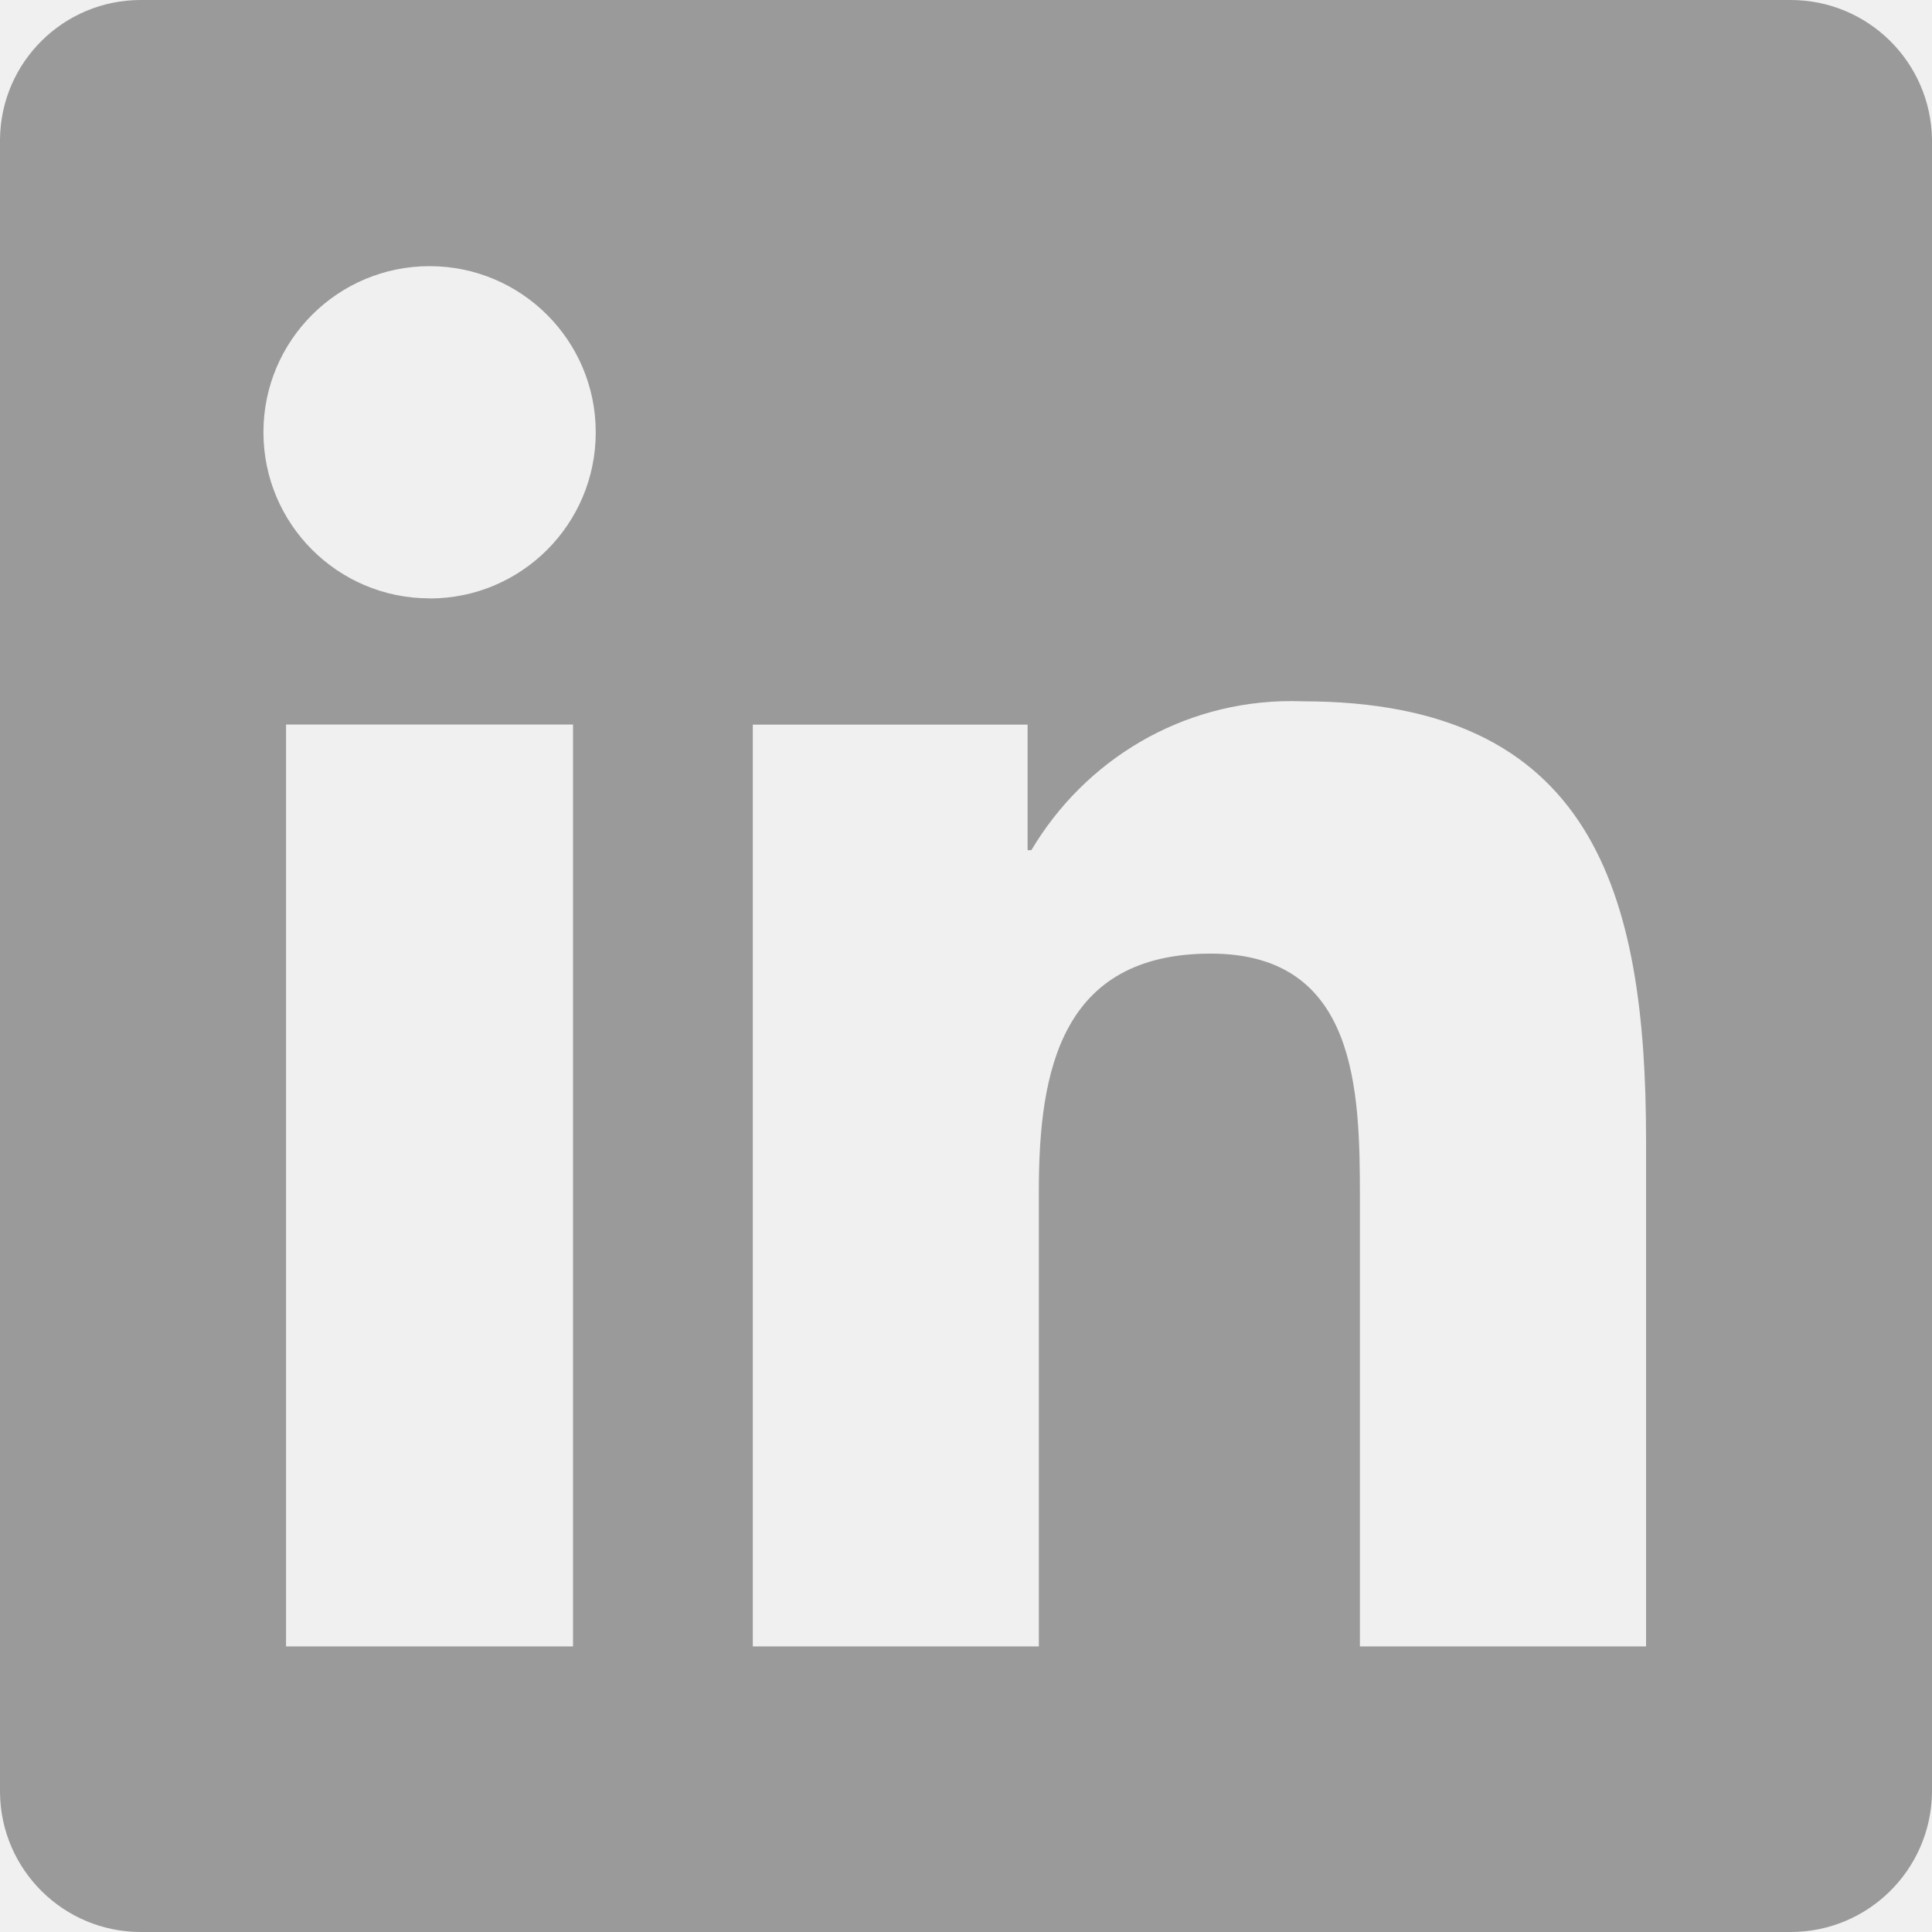
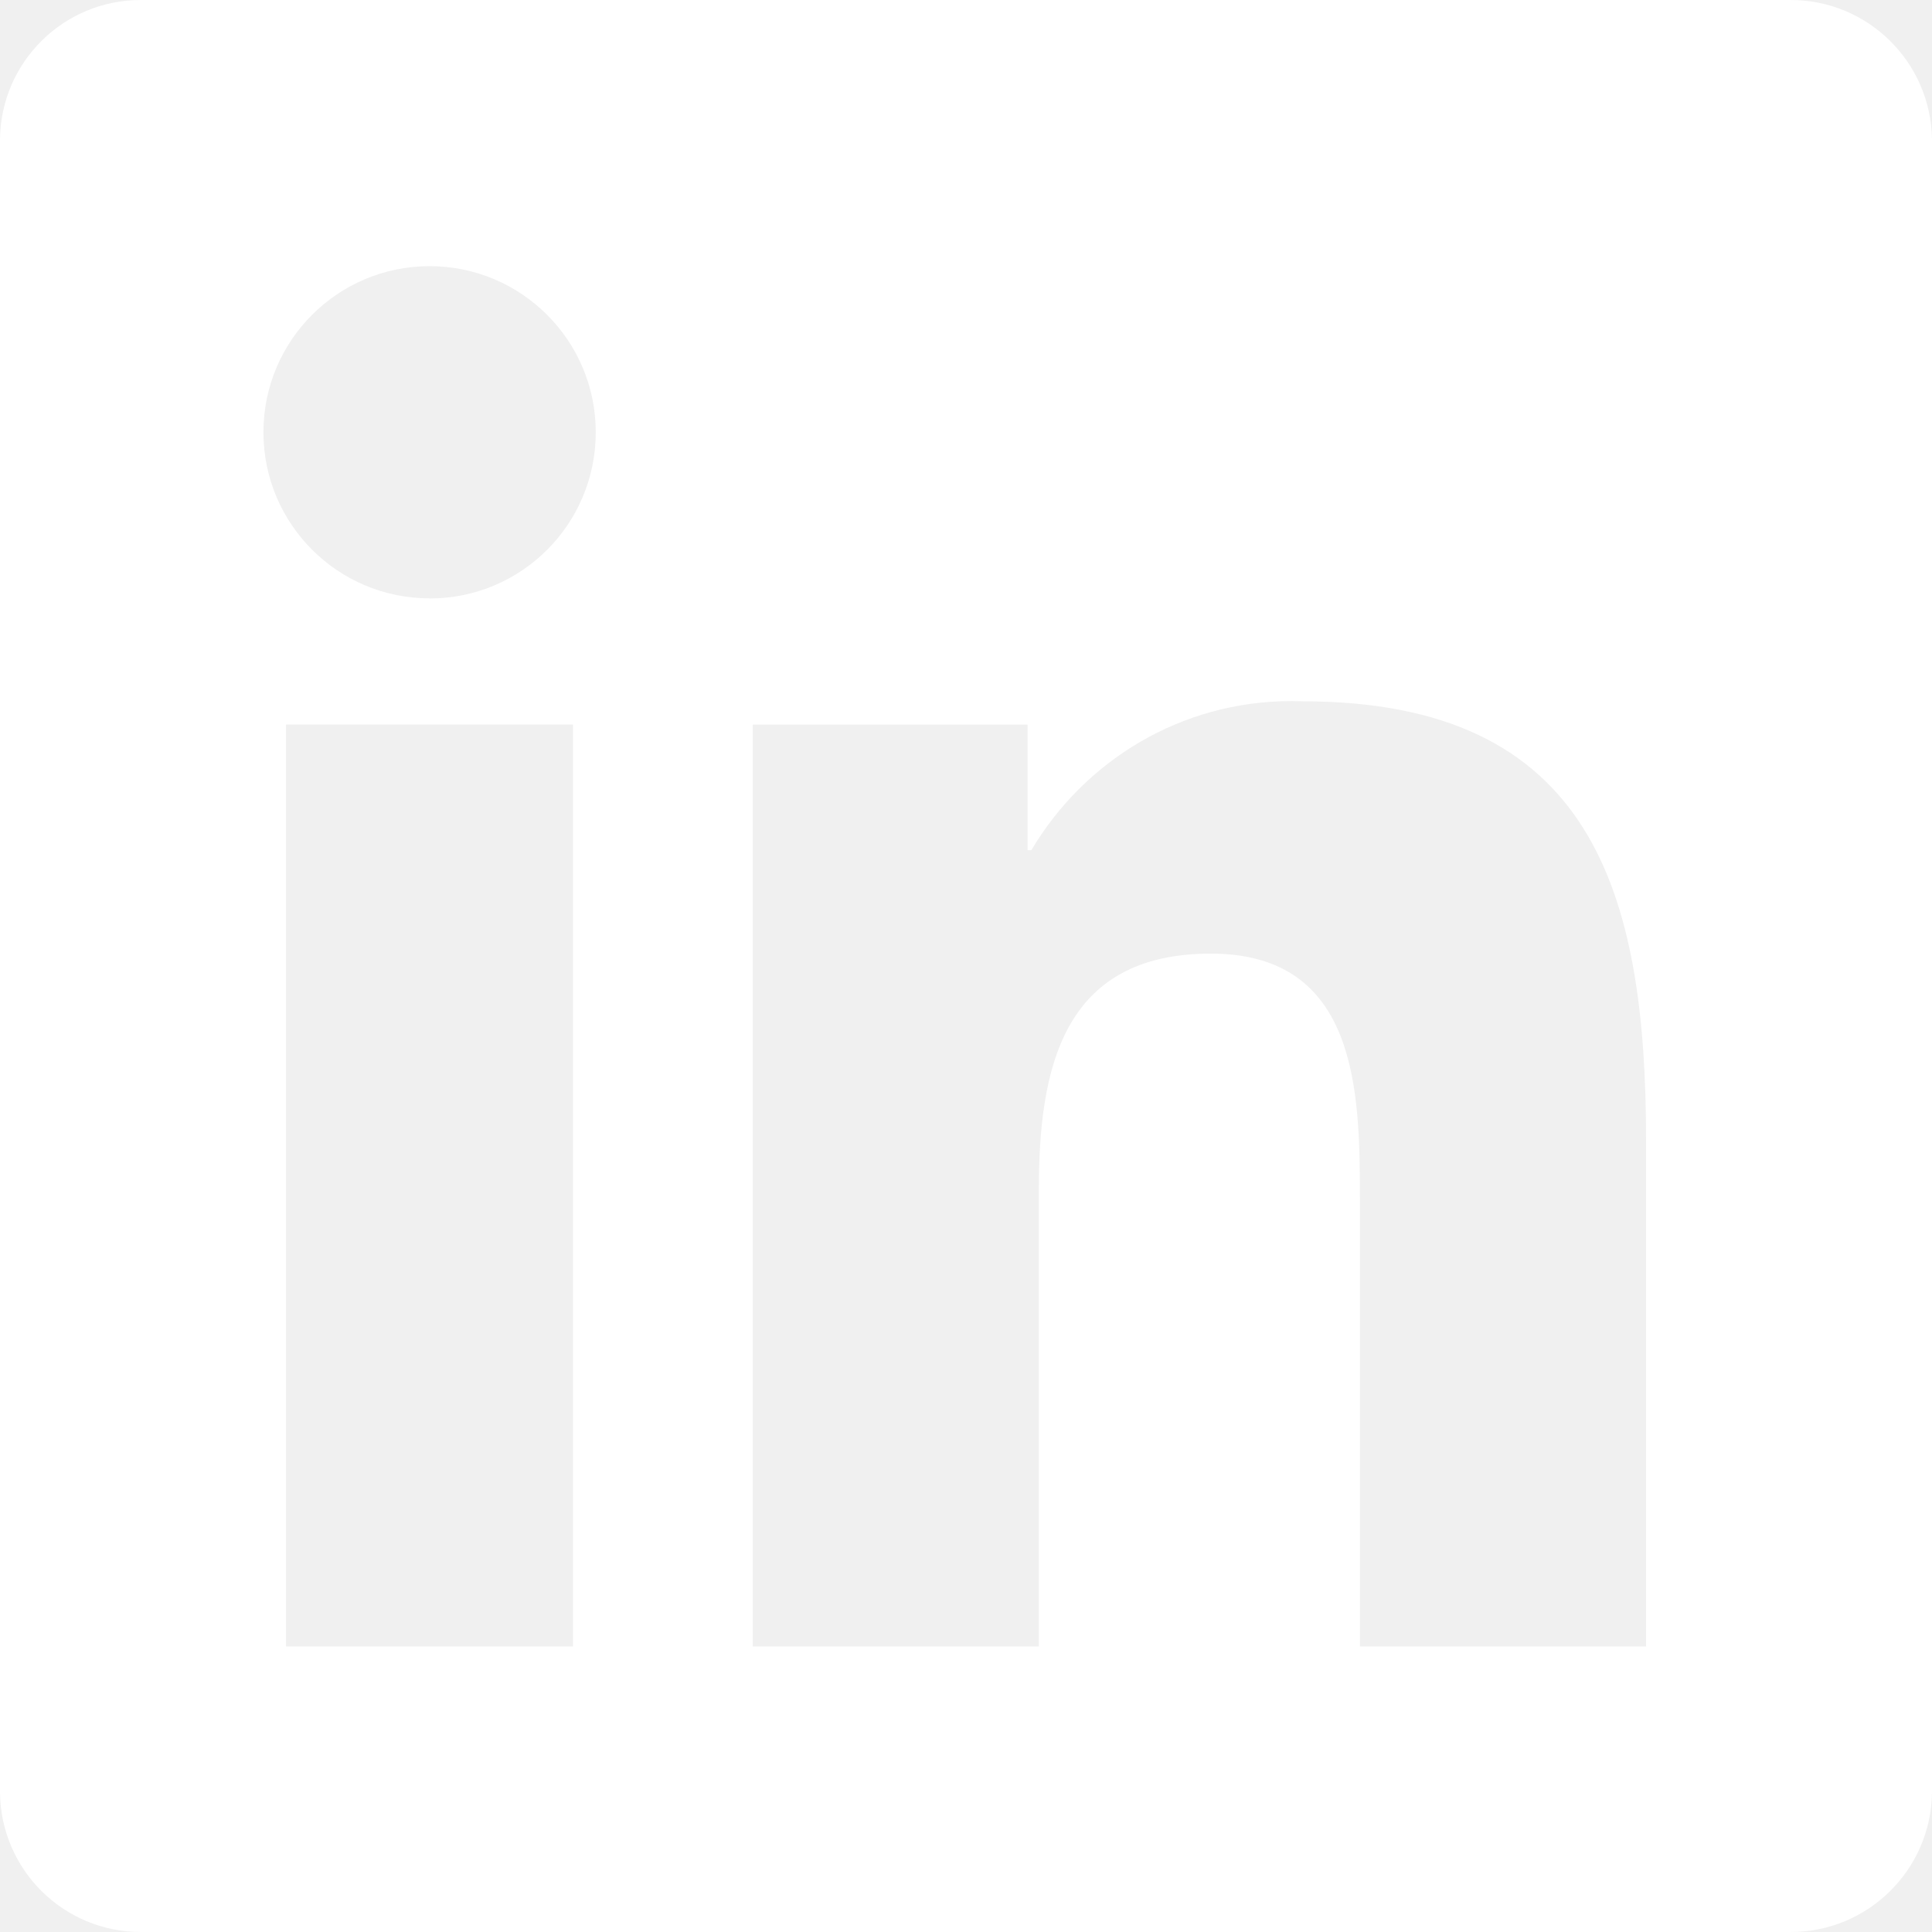
<svg xmlns="http://www.w3.org/2000/svg" width="17" height="17" viewBox="0 0 17 17" fill="none">
-   <path d="M15.742 0H1.254C1.25 0 1.245 0 1.239 0C0.559 0 0.008 0.546 0 1.224V15.775C0.008 16.453 0.559 17 1.239 17C1.245 17 1.25 17 1.256 17H15.741C15.745 17 15.751 17 15.756 17C16.437 17 16.989 16.454 17 15.776V15.775V1.225C16.989 0.546 16.437 0 15.756 0C15.75 0 15.745 0 15.739 0H15.742ZM5.042 14.487H2.517V6.375H5.042V14.487ZM3.78 5.265C2.972 5.265 2.318 4.611 2.318 3.803C2.318 2.996 2.973 2.342 3.78 2.342C4.587 2.342 5.242 2.996 5.242 3.803C5.242 3.803 5.242 3.804 5.242 3.805C5.242 4.612 4.588 5.266 3.781 5.266C3.781 5.266 3.78 5.266 3.78 5.266L3.78 5.265ZM14.483 14.487H11.966V10.542C11.966 9.601 11.946 8.391 10.654 8.391C9.341 8.391 9.141 9.415 9.141 10.473V14.487H6.624V6.376H9.042V7.481H9.075C9.544 6.691 10.393 6.169 11.364 6.169C11.399 6.169 11.433 6.17 11.467 6.171H11.462C14.012 6.171 14.484 7.85 14.484 10.035V14.487L14.483 14.487Z" fill="#9A9A9A" />
+   <path d="M15.742 0H1.254C1.25 0 1.245 0 1.239 0C0.559 0 0.008 0.546 0 1.224V15.775C0.008 16.453 0.559 17 1.239 17C1.245 17 1.25 17 1.256 17H15.741C15.745 17 15.751 17 15.756 17C16.437 17 16.989 16.454 17 15.776V15.775V1.225C16.989 0.546 16.437 0 15.756 0C15.75 0 15.745 0 15.739 0H15.742ZM5.042 14.487H2.517V6.375H5.042V14.487ZM3.78 5.265C2.972 5.265 2.318 4.611 2.318 3.803C2.318 2.996 2.973 2.342 3.78 2.342C4.587 2.342 5.242 2.996 5.242 3.803C5.242 3.803 5.242 3.804 5.242 3.805C5.242 4.612 4.588 5.266 3.781 5.266C3.781 5.266 3.78 5.266 3.78 5.266L3.78 5.265ZM14.483 14.487H11.966V10.542C11.966 9.601 11.946 8.391 10.654 8.391C9.341 8.391 9.141 9.415 9.141 10.473V14.487H6.624V6.376H9.042V7.481H9.075C9.544 6.691 10.393 6.169 11.364 6.169C11.399 6.169 11.433 6.17 11.467 6.171H11.462C14.012 6.171 14.484 7.85 14.484 10.035V14.487L14.483 14.487Z" fill="#ffffff" />
</svg>
